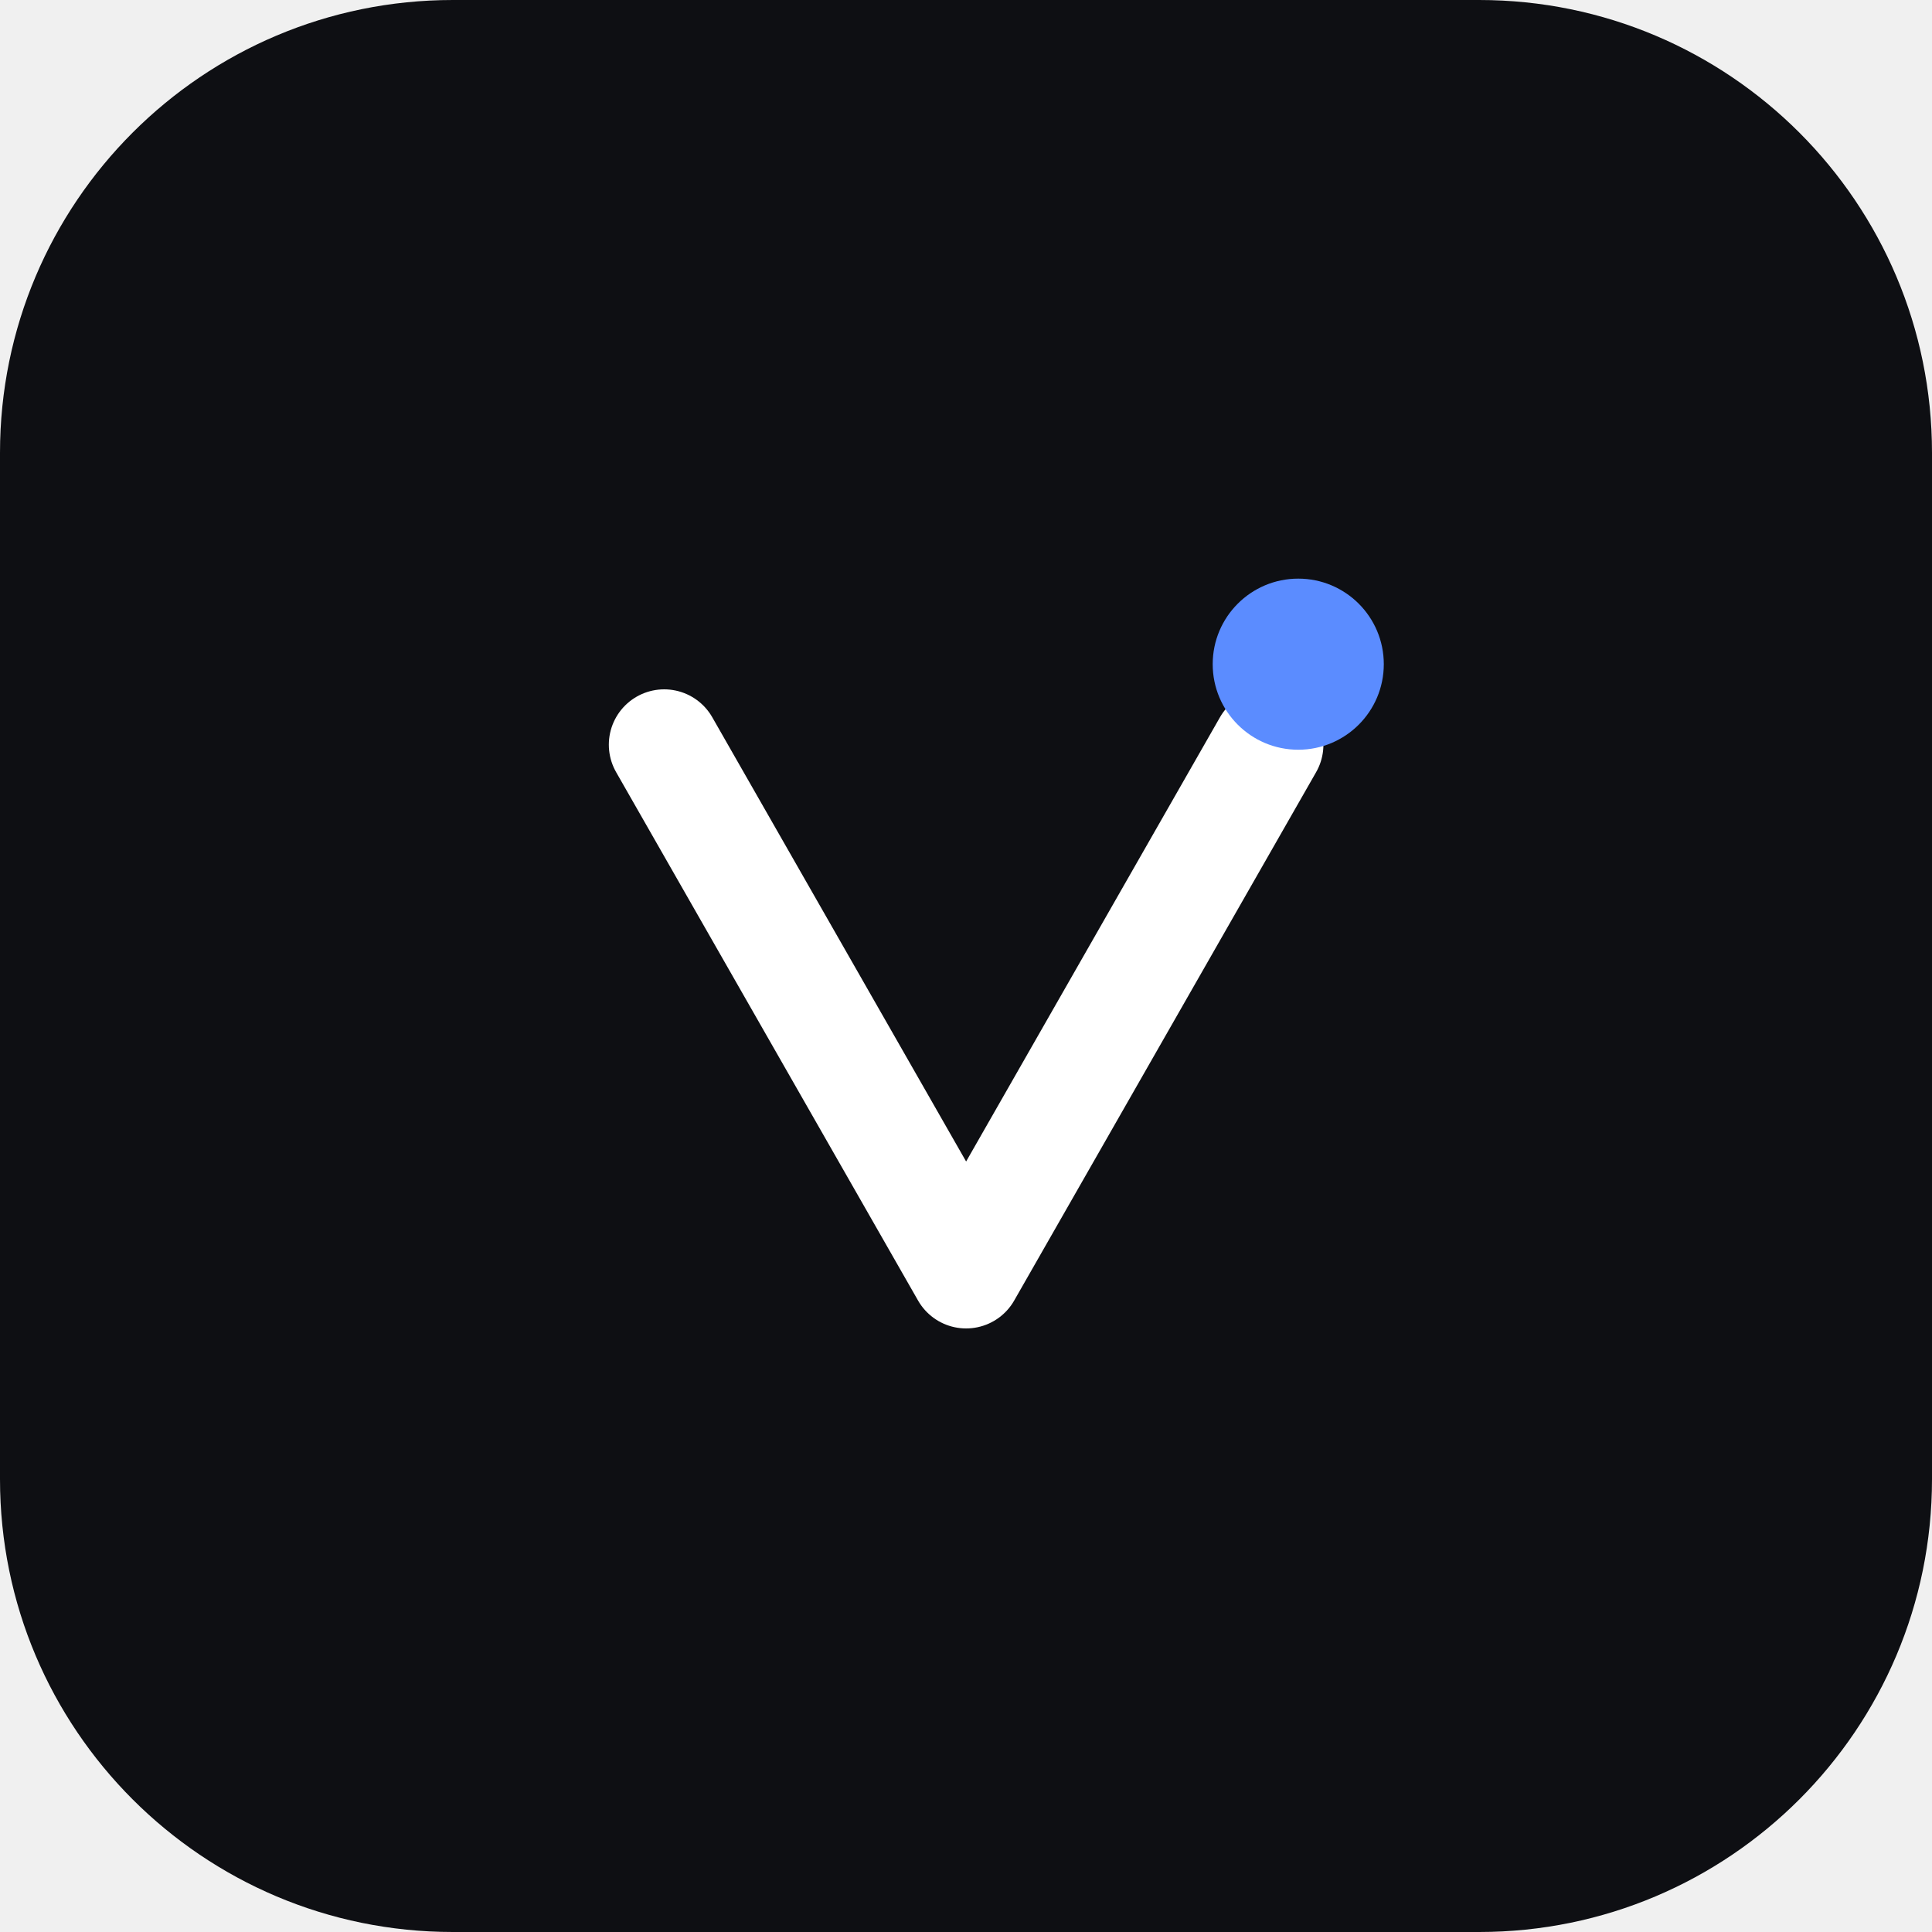
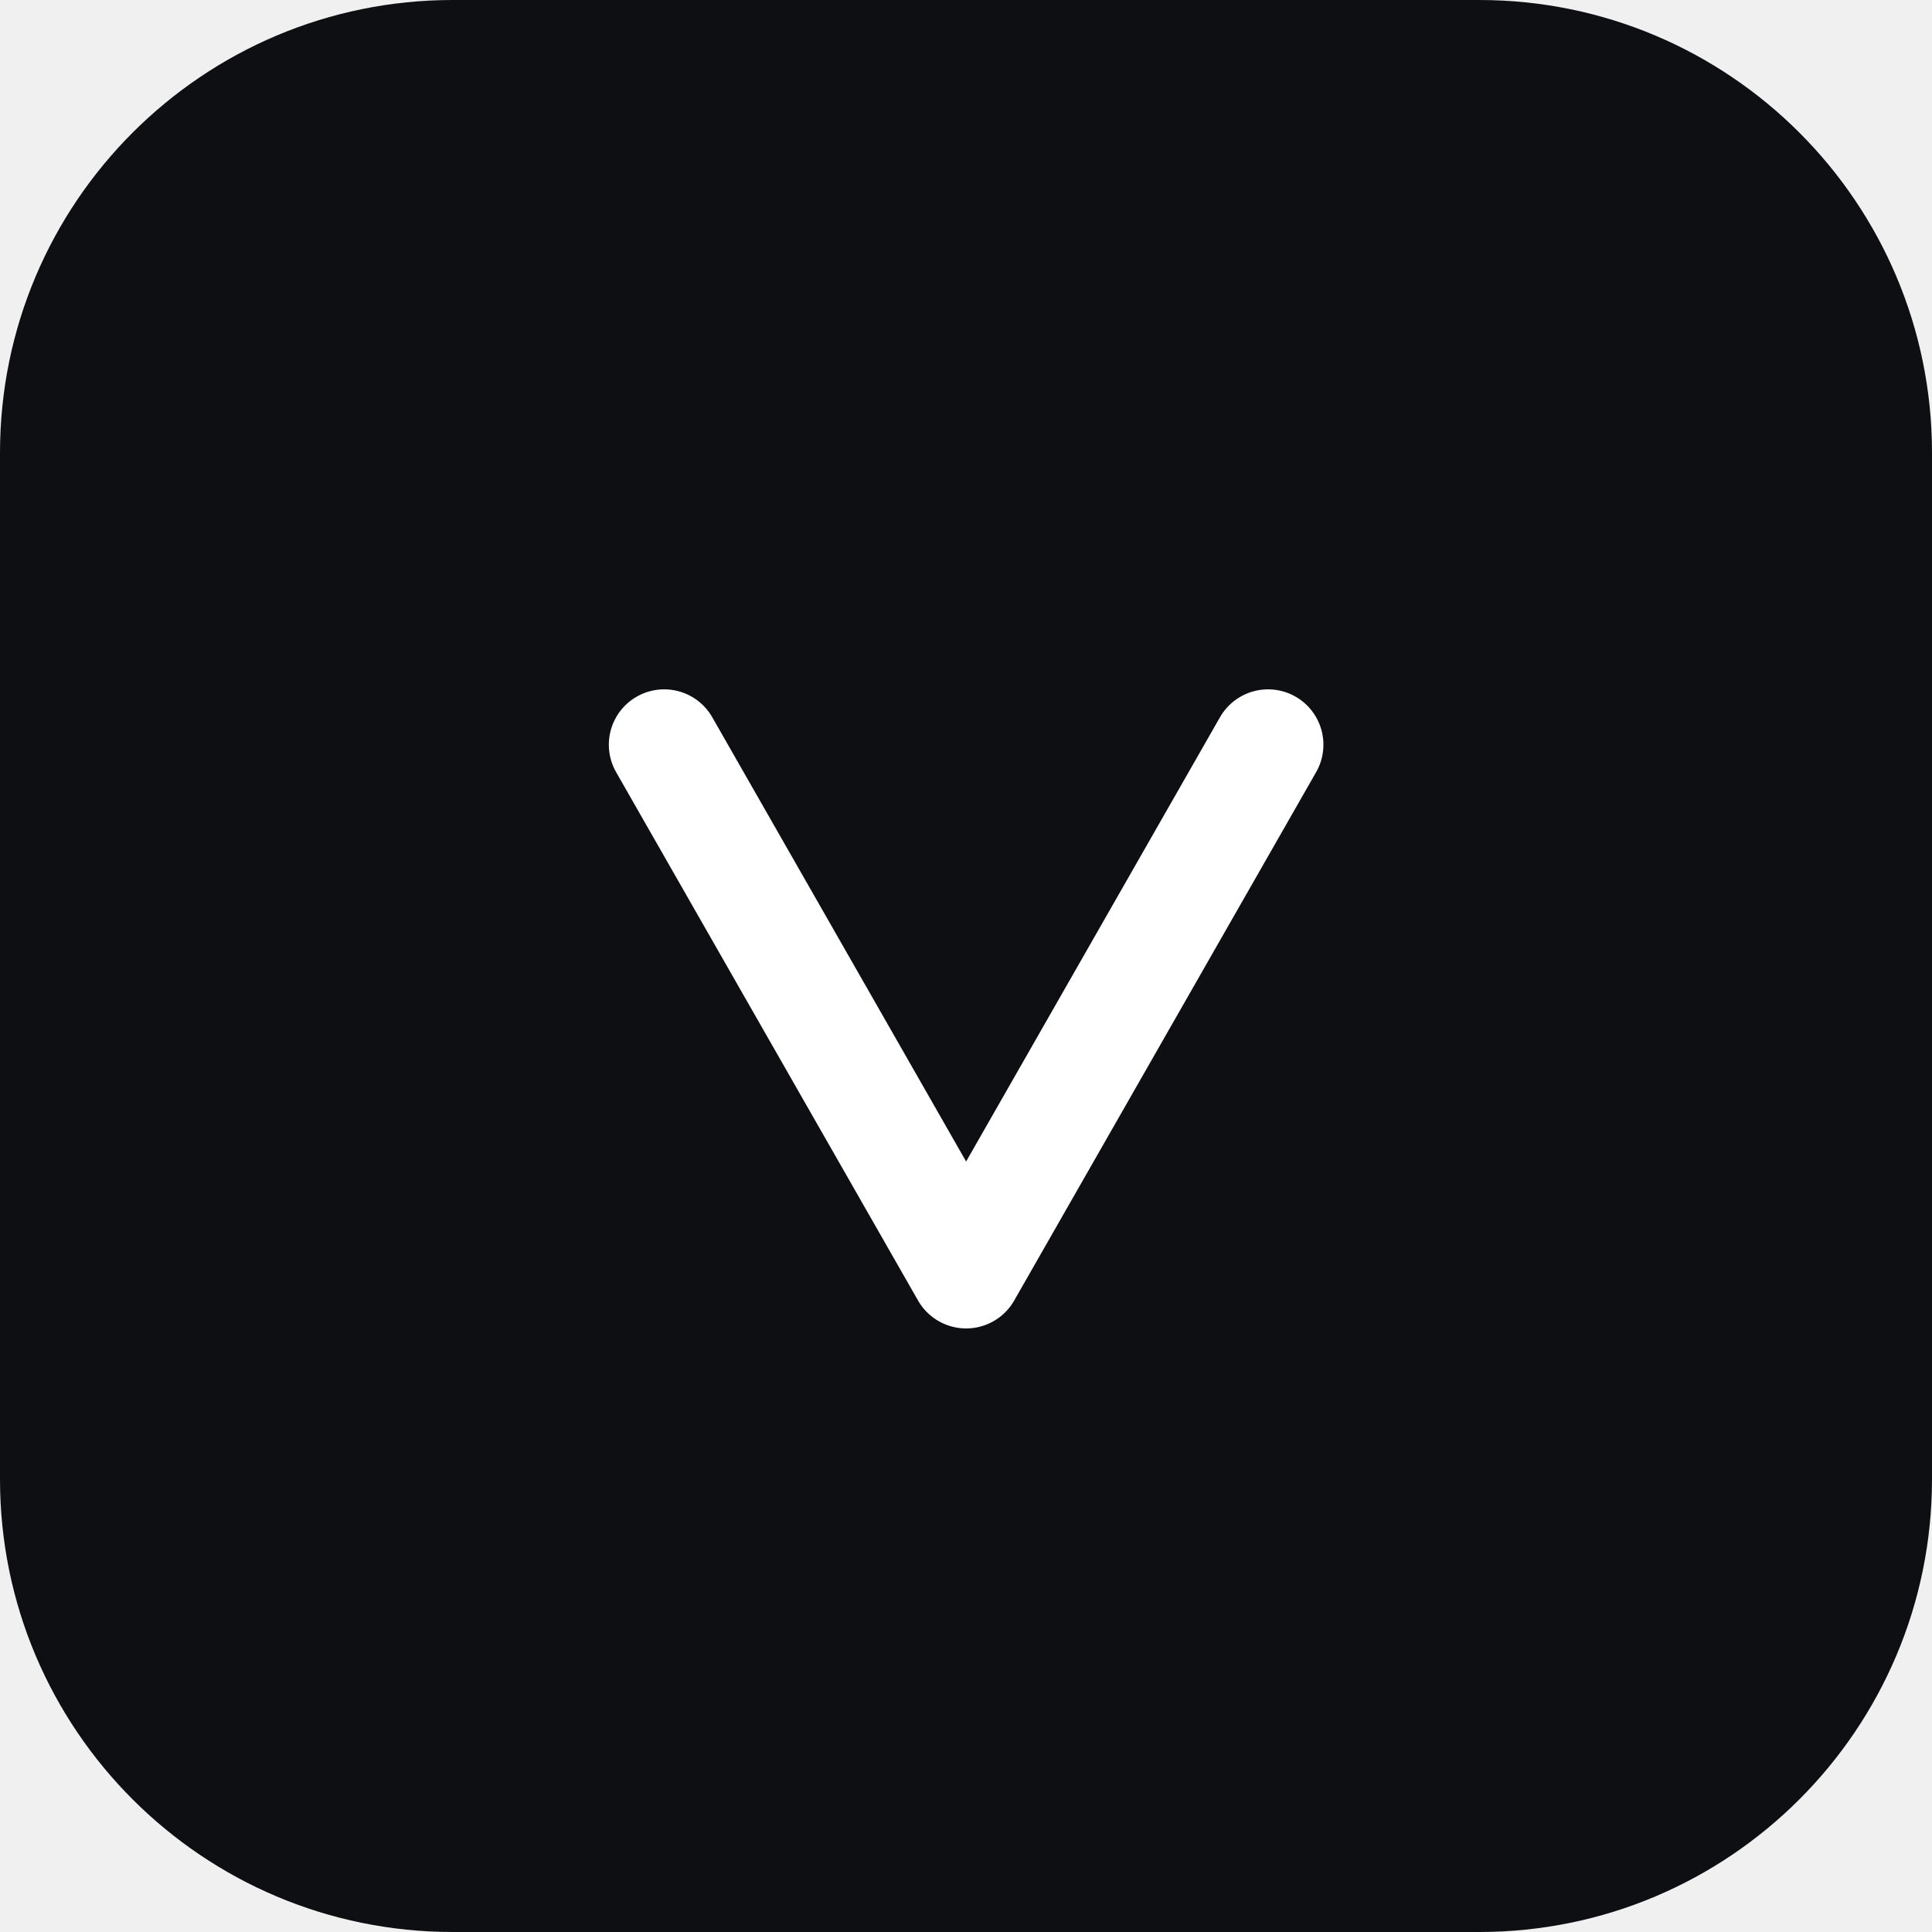
<svg xmlns="http://www.w3.org/2000/svg" viewBox="0 0 64 64">
  <rect width="64" height="64" rx="15" fill="#0e0f13" />
  <g transform="translate(12,13) scale(1.667)">
    <path d="M6 7l6 10.5L18 7" fill="none" stroke="#ffffff" stroke-width="2.2" stroke-linecap="round" stroke-linejoin="round" />
-     <circle cx="18.6" cy="5.4" r="1.7" fill="#5b8cff" />
  </g>
</svg>
